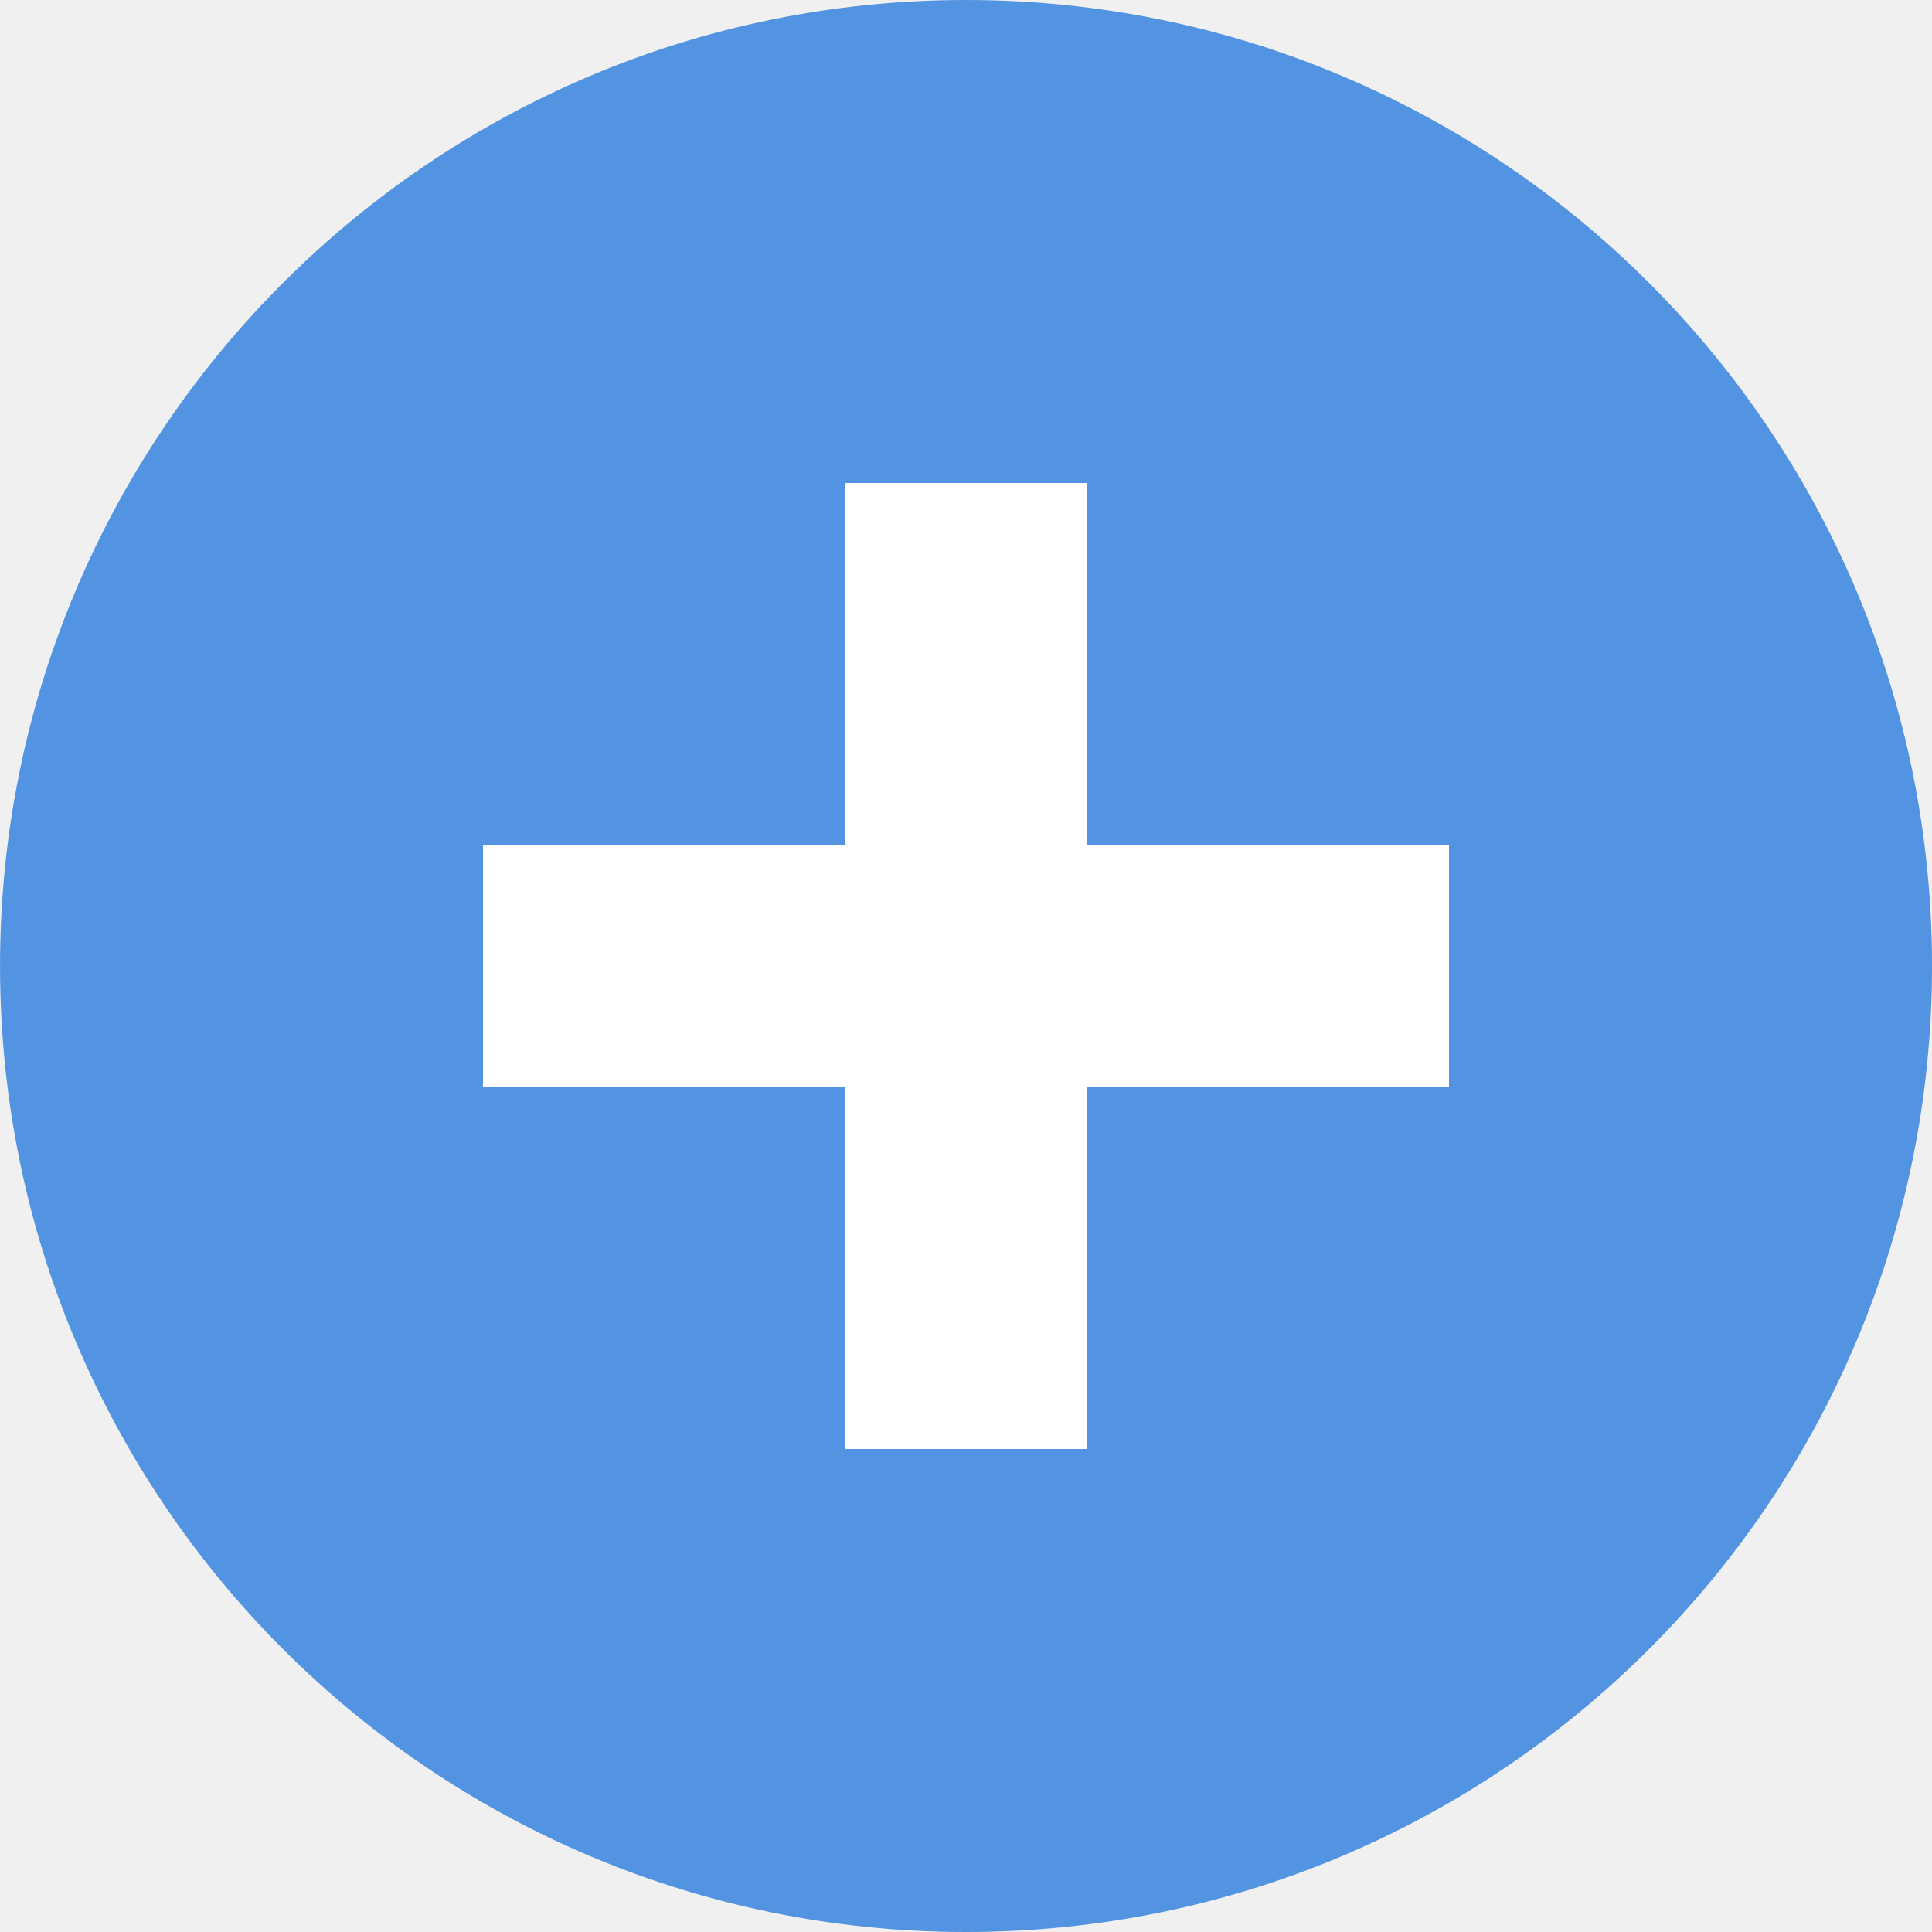
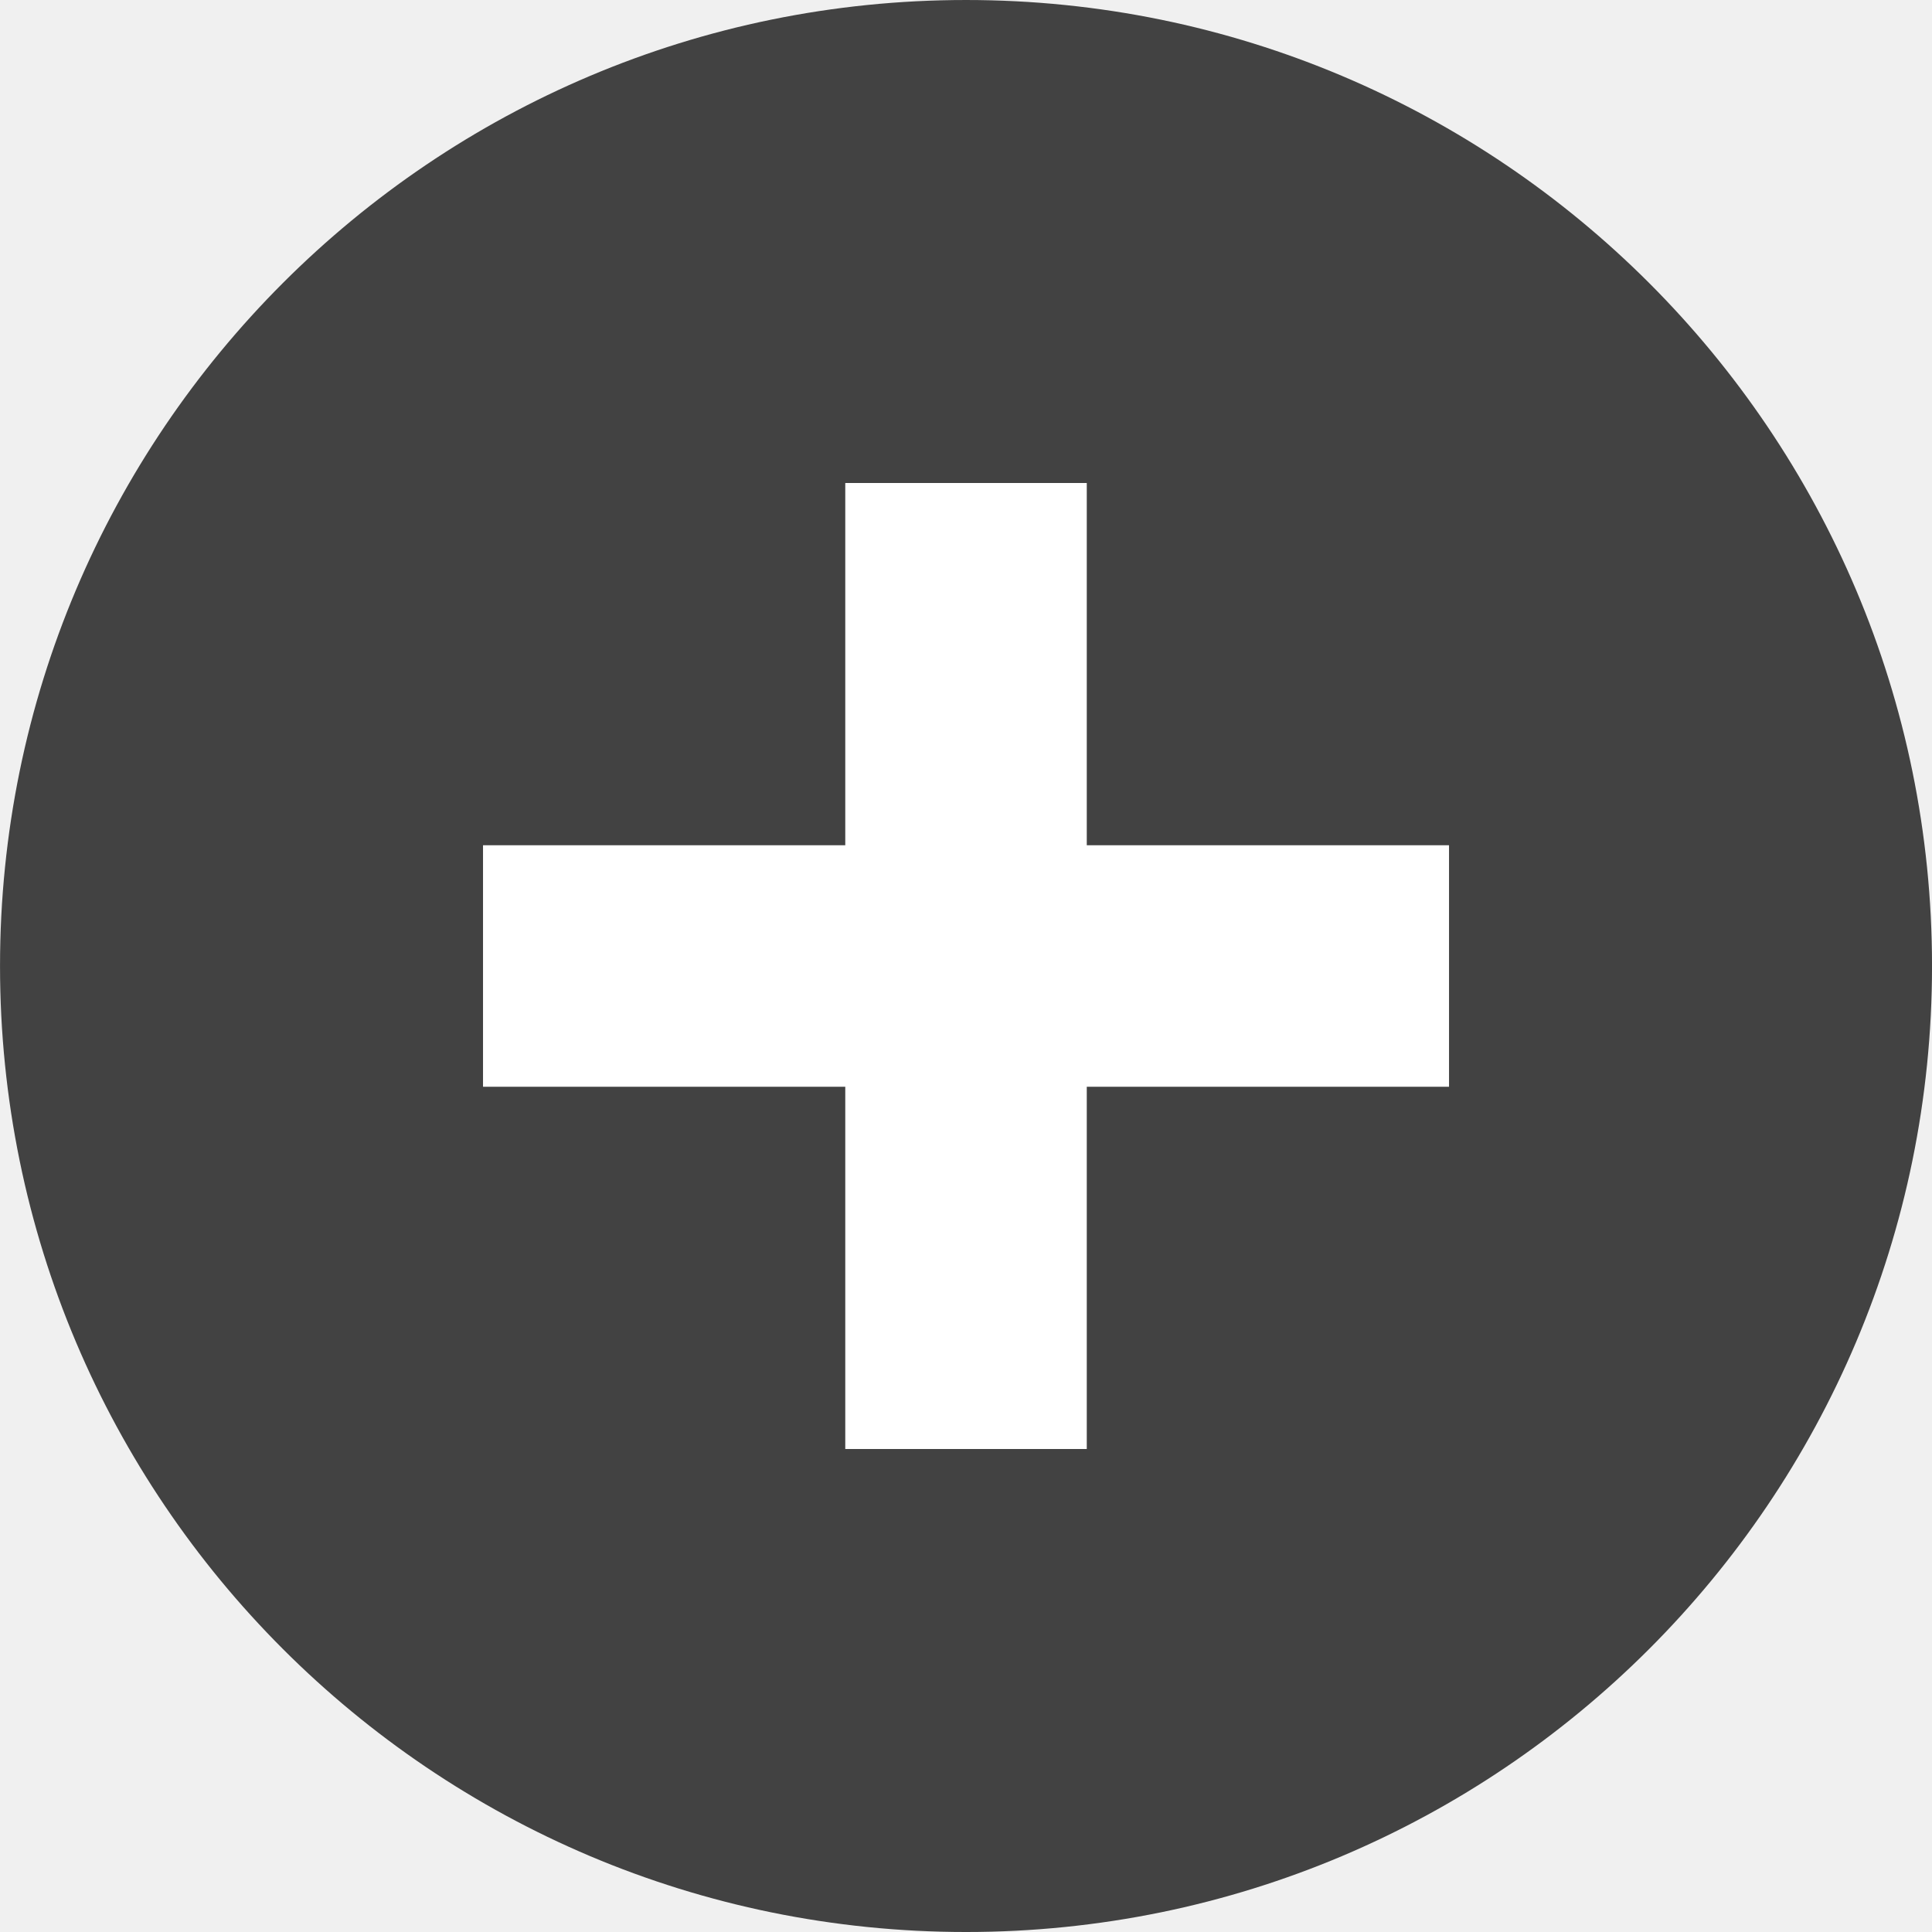
<svg xmlns="http://www.w3.org/2000/svg" width="16" height="16" id="svg12430" version="1.1">
  <defs id="defs12432" />
  <g id="layer1" transform="translate(0,-1036.362)">
    <g style="display:inline" transform="translate(-141.9998,638.3711)" id="g14642-3-0">
-       <ellipse style="opacity:1;fill:#5294e2;fill-opacity:1;stroke:none;stroke-width:1;stroke-linecap:butt;stroke-linejoin:miter;stroke-miterlimit:4;stroke-dasharray:none;stroke-dashoffset:0;stroke-opacity:1" id="path4156" cx="150" cy="405.991" rx="8" ry="8" />
+       <ellipse style="opacity:1;fill:#424242;fill-opacity:1;stroke:none;stroke-width:1;stroke-linecap:butt;stroke-linejoin:miter;stroke-miterlimit:4;stroke-dasharray:none;stroke-dashoffset:0;stroke-opacity:1" id="path4156" cx="150" cy="405.991" rx="8" ry="8" />
      <rect style="fill:none;stroke:none" id="rect3620-5-4" width="15.982" height="16" x="142" y="398" rx="0" ry="0" />
      <g id="g4179" transform="translate(141.9999,397.9911)">
        <g style="opacity:0.55;fill:#000000;fill-opacity:1" transform="matrix(0.765075,0,0,0.765075,1.880594,0.8798127)" id="g2996-1">
          <g style="fill:#000000;fill-opacity:1" transform="translate(-60,-518)" id="layer12-1">
            <g transform="translate(19,-242)" id="layer4-4-1-9" style="display:inline;fill:#000000;fill-opacity:1" />
          </g>
        </g>
        <g style="fill:#ffffff;fill-opacity:1" transform="matrix(0.765075,0,0,0.765075,1.880594,1.879479)" id="g2996">
          <g style="fill:#ffffff;fill-opacity:1" transform="translate(-60,-518)" id="layer12">
            <g transform="translate(19,-242)" id="layer4-4-1" style="display:inline;fill:#ffffff;fill-opacity:1" />
          </g>
        </g>
      </g>
      <path style="fill:#ffffff;fill-opacity:1;fill-rule:evenodd;stroke:#000000;stroke-width:0;stroke-linecap:butt;stroke-linejoin:miter;stroke-miterlimit:4;stroke-opacity:1" d="m 149,401.991 0,3 -3,0 0,2 3,0 0,3 2,0 0,-3 3,0 0,-2 -3,0 0,-3 z" id="rect3757" />
    </g>
  </g>
</svg>
